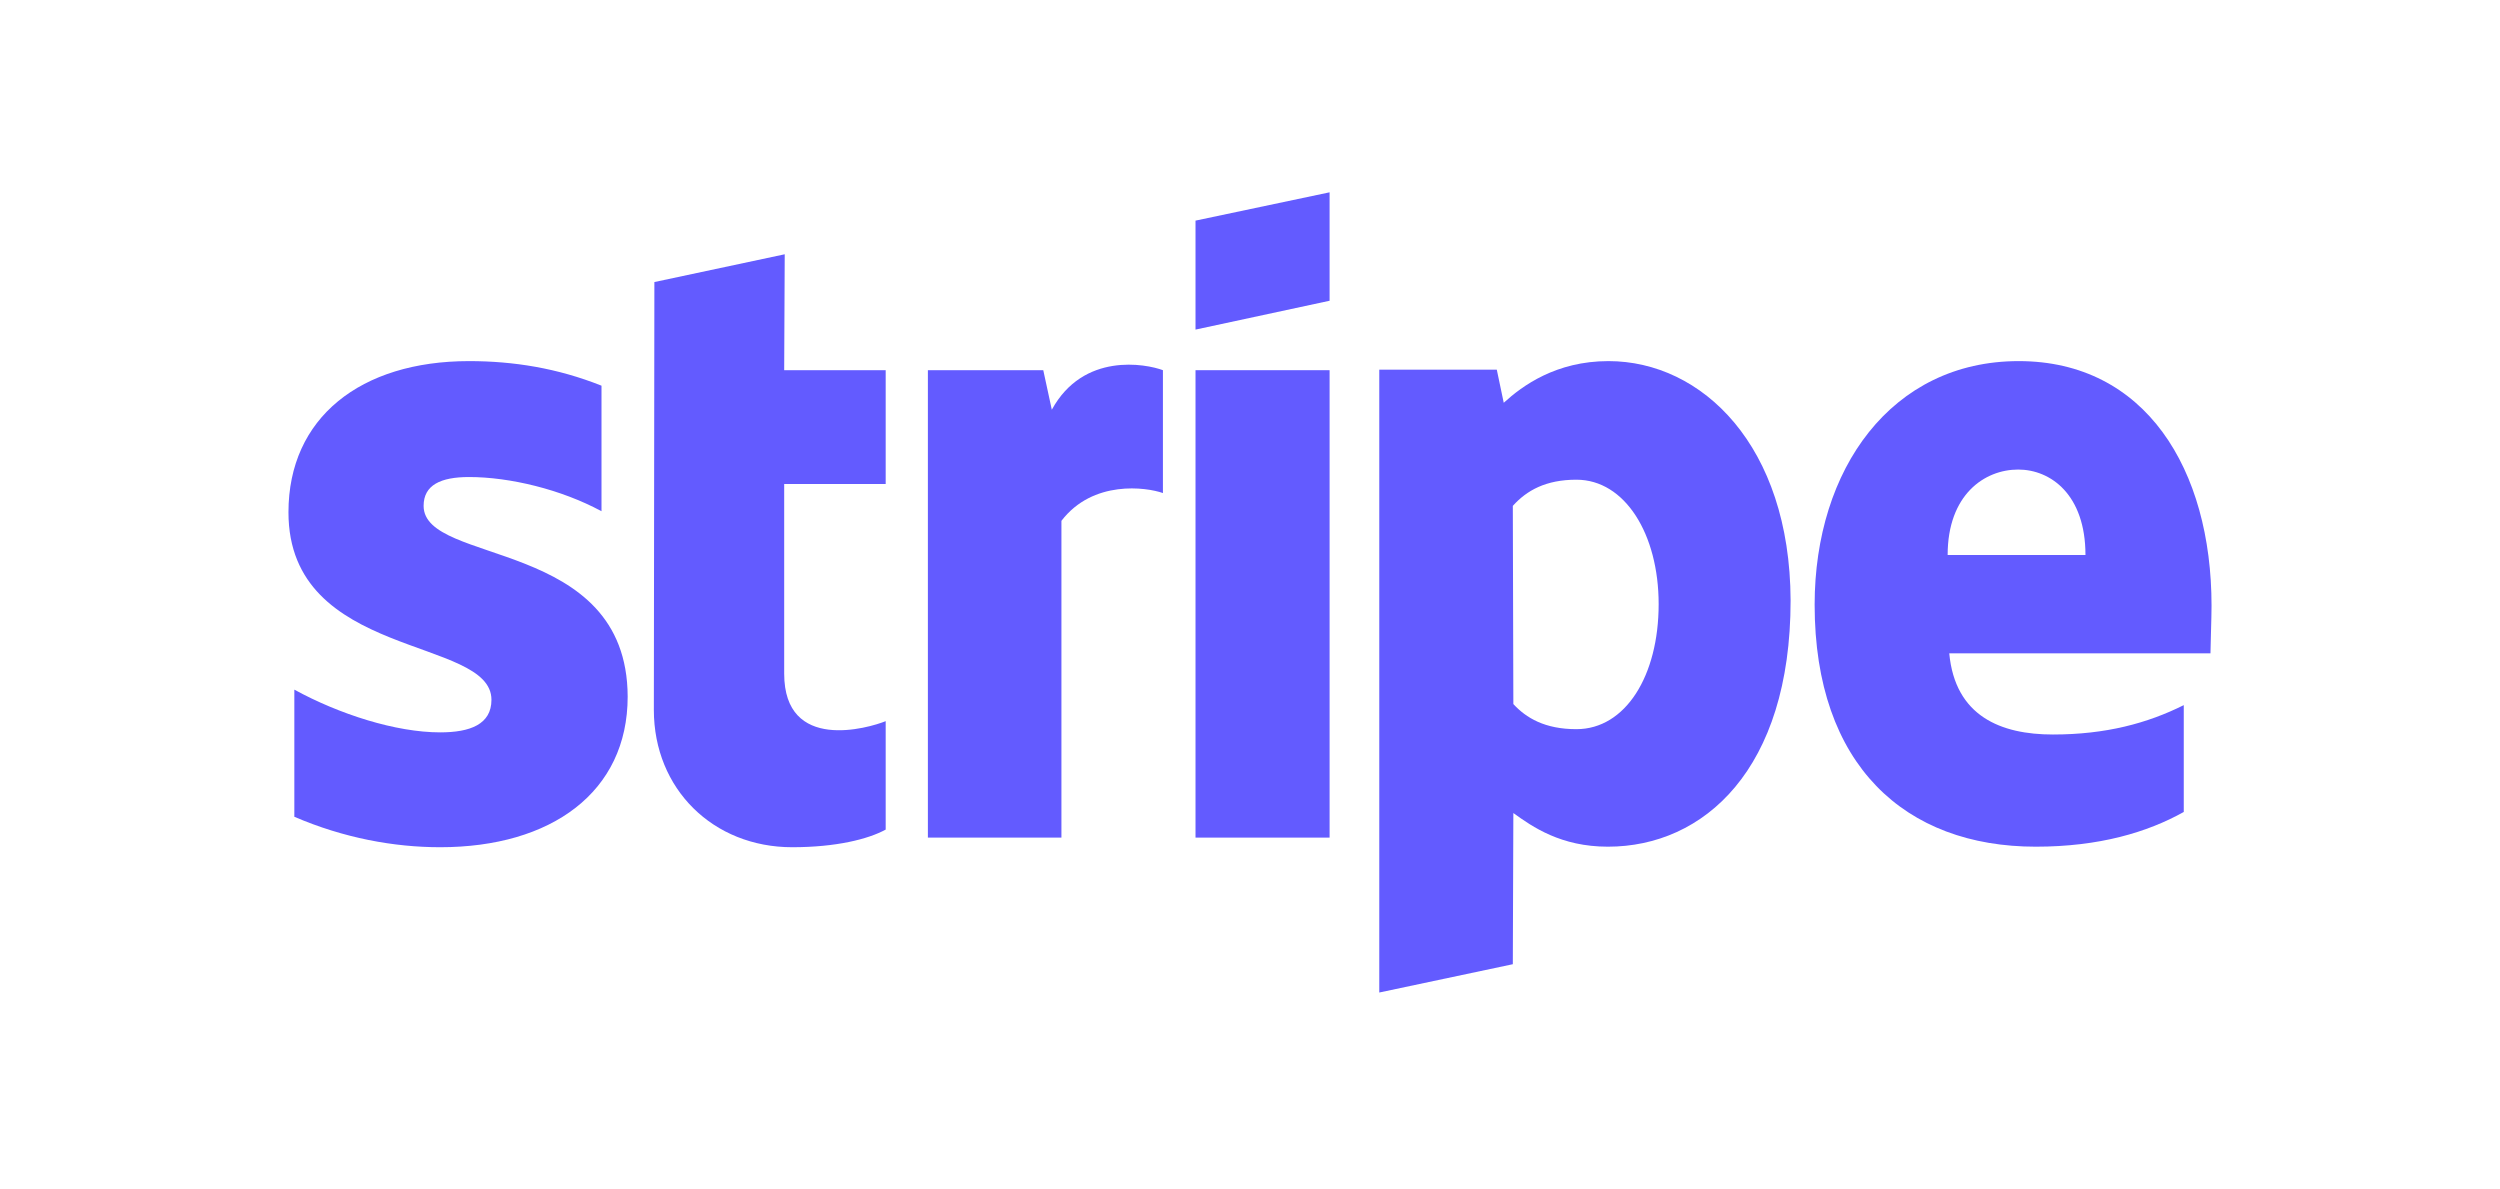
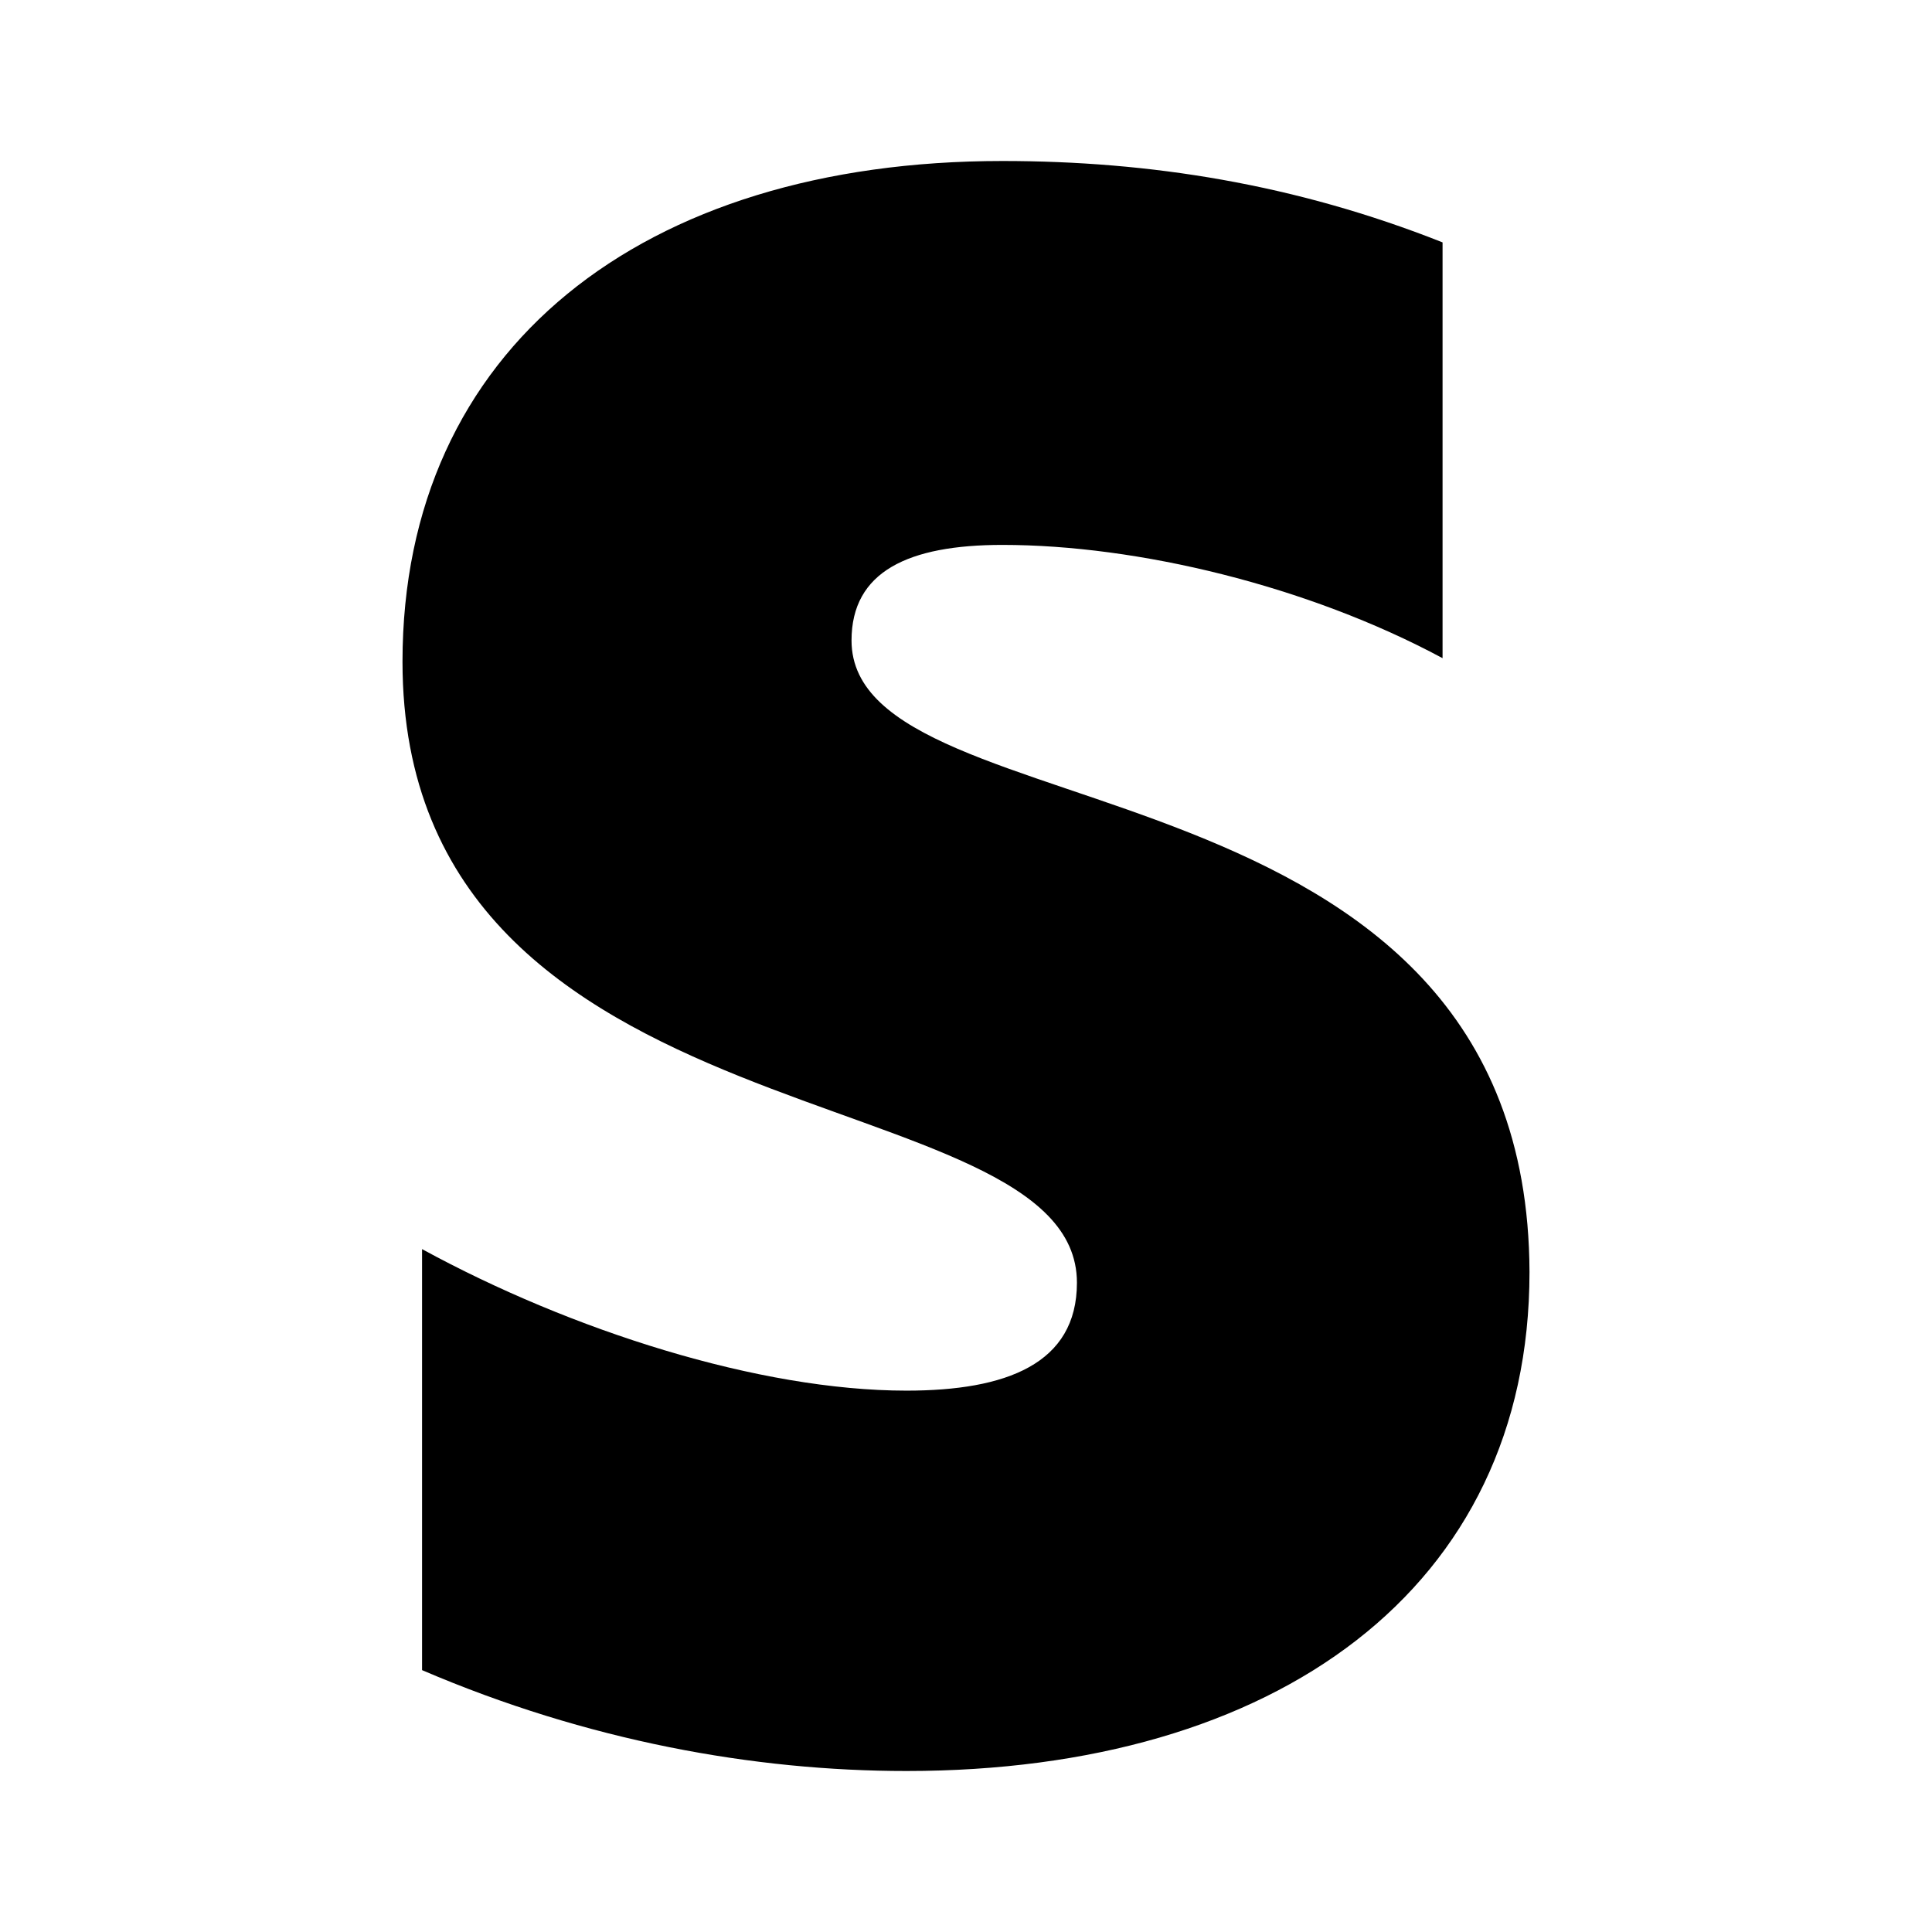
- <svg xmlns="http://www.w3.org/2000/svg" version="1.1" id="Layer_1" x="0px" y="0px" viewBox="0 0 468 222.5" style="enable-background:new 0 0 468 222.5;" xml:space="preserve">
-   <style type="text/css">
- 	.st0{fill-rule:evenodd;clip-rule:evenodd;fill:#635BFF;}
- </style>
-   <g>
-     <path class="st0" d="M414,113.4c0-25.6-12.4-45.8-36.1-45.8c-23.8,0-38.2,20.2-38.2,45.6c0,30.1,17,45.3,41.4,45.3   c11.9,0,20.9-2.7,27.7-6.5v-20c-6.8,3.4-14.6,5.5-24.5,5.5c-9.7,0-18.3-3.4-19.4-15.2h48.9C413.8,121,414,115.8,414,113.4z    M364.6,103.9c0-11.3,6.9-16,13.2-16c6.1,0,12.6,4.7,12.6,16H364.6z" />
-     <path class="st0" d="M301.1,67.6c-9.8,0-16.1,4.6-19.6,7.8l-1.3-6.2h-22v116.6l25-5.3l0.1-28.3c3.6,2.6,8.9,6.3,17.7,6.3   c17.9,0,34.2-14.4,34.2-46.1C335.1,83.4,318.6,67.6,301.1,67.6z M295.1,136.5c-5.9,0-9.4-2.1-11.8-4.7l-0.1-37.1   c2.6-2.9,6.2-4.9,11.9-4.9c9.1,0,15.4,10.2,15.4,23.3C310.5,126.5,304.3,136.5,295.1,136.5z" />
-     <polygon class="st0" points="223.8,61.7 248.9,56.3 248.9,36 223.8,41.3  " />
-     <rect x="223.8" y="69.3" class="st0" width="25.1" height="87.5" />
-     <path class="st0" d="M196.9,76.7l-1.6-7.4h-21.6v87.5h25V97.5c5.9-7.7,15.9-6.3,19-5.2v-23C214.5,68.1,202.8,65.9,196.9,76.7z" />
-     <path class="st0" d="M146.9,47.6l-24.4,5.2l-0.1,80.1c0,14.8,11.1,25.7,25.9,25.7c8.2,0,14.2-1.5,17.5-3.3V135   c-3.2,1.3-19,5.9-19-8.9V90.6h19V69.3h-19L146.9,47.6z" />
-     <path class="st0" d="M79.3,94.7c0-3.9,3.2-5.4,8.5-5.4c7.6,0,17.2,2.3,24.8,6.4V72.2c-8.3-3.3-16.5-4.6-24.8-4.6   C67.5,67.6,54,78.2,54,95.9c0,27.6,38,23.2,38,35.1c0,4.6-4,6.1-9.6,6.1c-8.3,0-18.9-3.4-27.3-8v23.8c9.3,4,18.7,5.7,27.3,5.7   c20.8,0,35.1-10.3,35.1-28.2C117.4,100.6,79.3,105.9,79.3,94.7z" />
-   </g>
+ <svg xmlns="http://www.w3.org/2000/svg" width="24" height="24" viewBox="0 0 24 24" fill="none">
+   <path fill-rule="evenodd" clip-rule="evenodd" d="M10.578 7.956C10.578 7.099 11.284 6.769 12.452 6.769C14.128 6.769 16.244 7.275 17.92 8.176V3.011C16.09 2.286 14.282 2 12.452 2C7.976 2 5 4.33 5 8.22C5 14.286 13.378 13.319 13.378 15.934C13.378 16.945 12.496 17.275 11.261 17.275C9.431 17.275 7.094 16.527 5.243 15.517V20.747C7.293 21.626 9.365 22 11.261 22C15.847 22 19 19.736 19 15.802C18.978 9.253 10.578 10.418 10.578 7.956Z" fill="currentColor" />
</svg>
